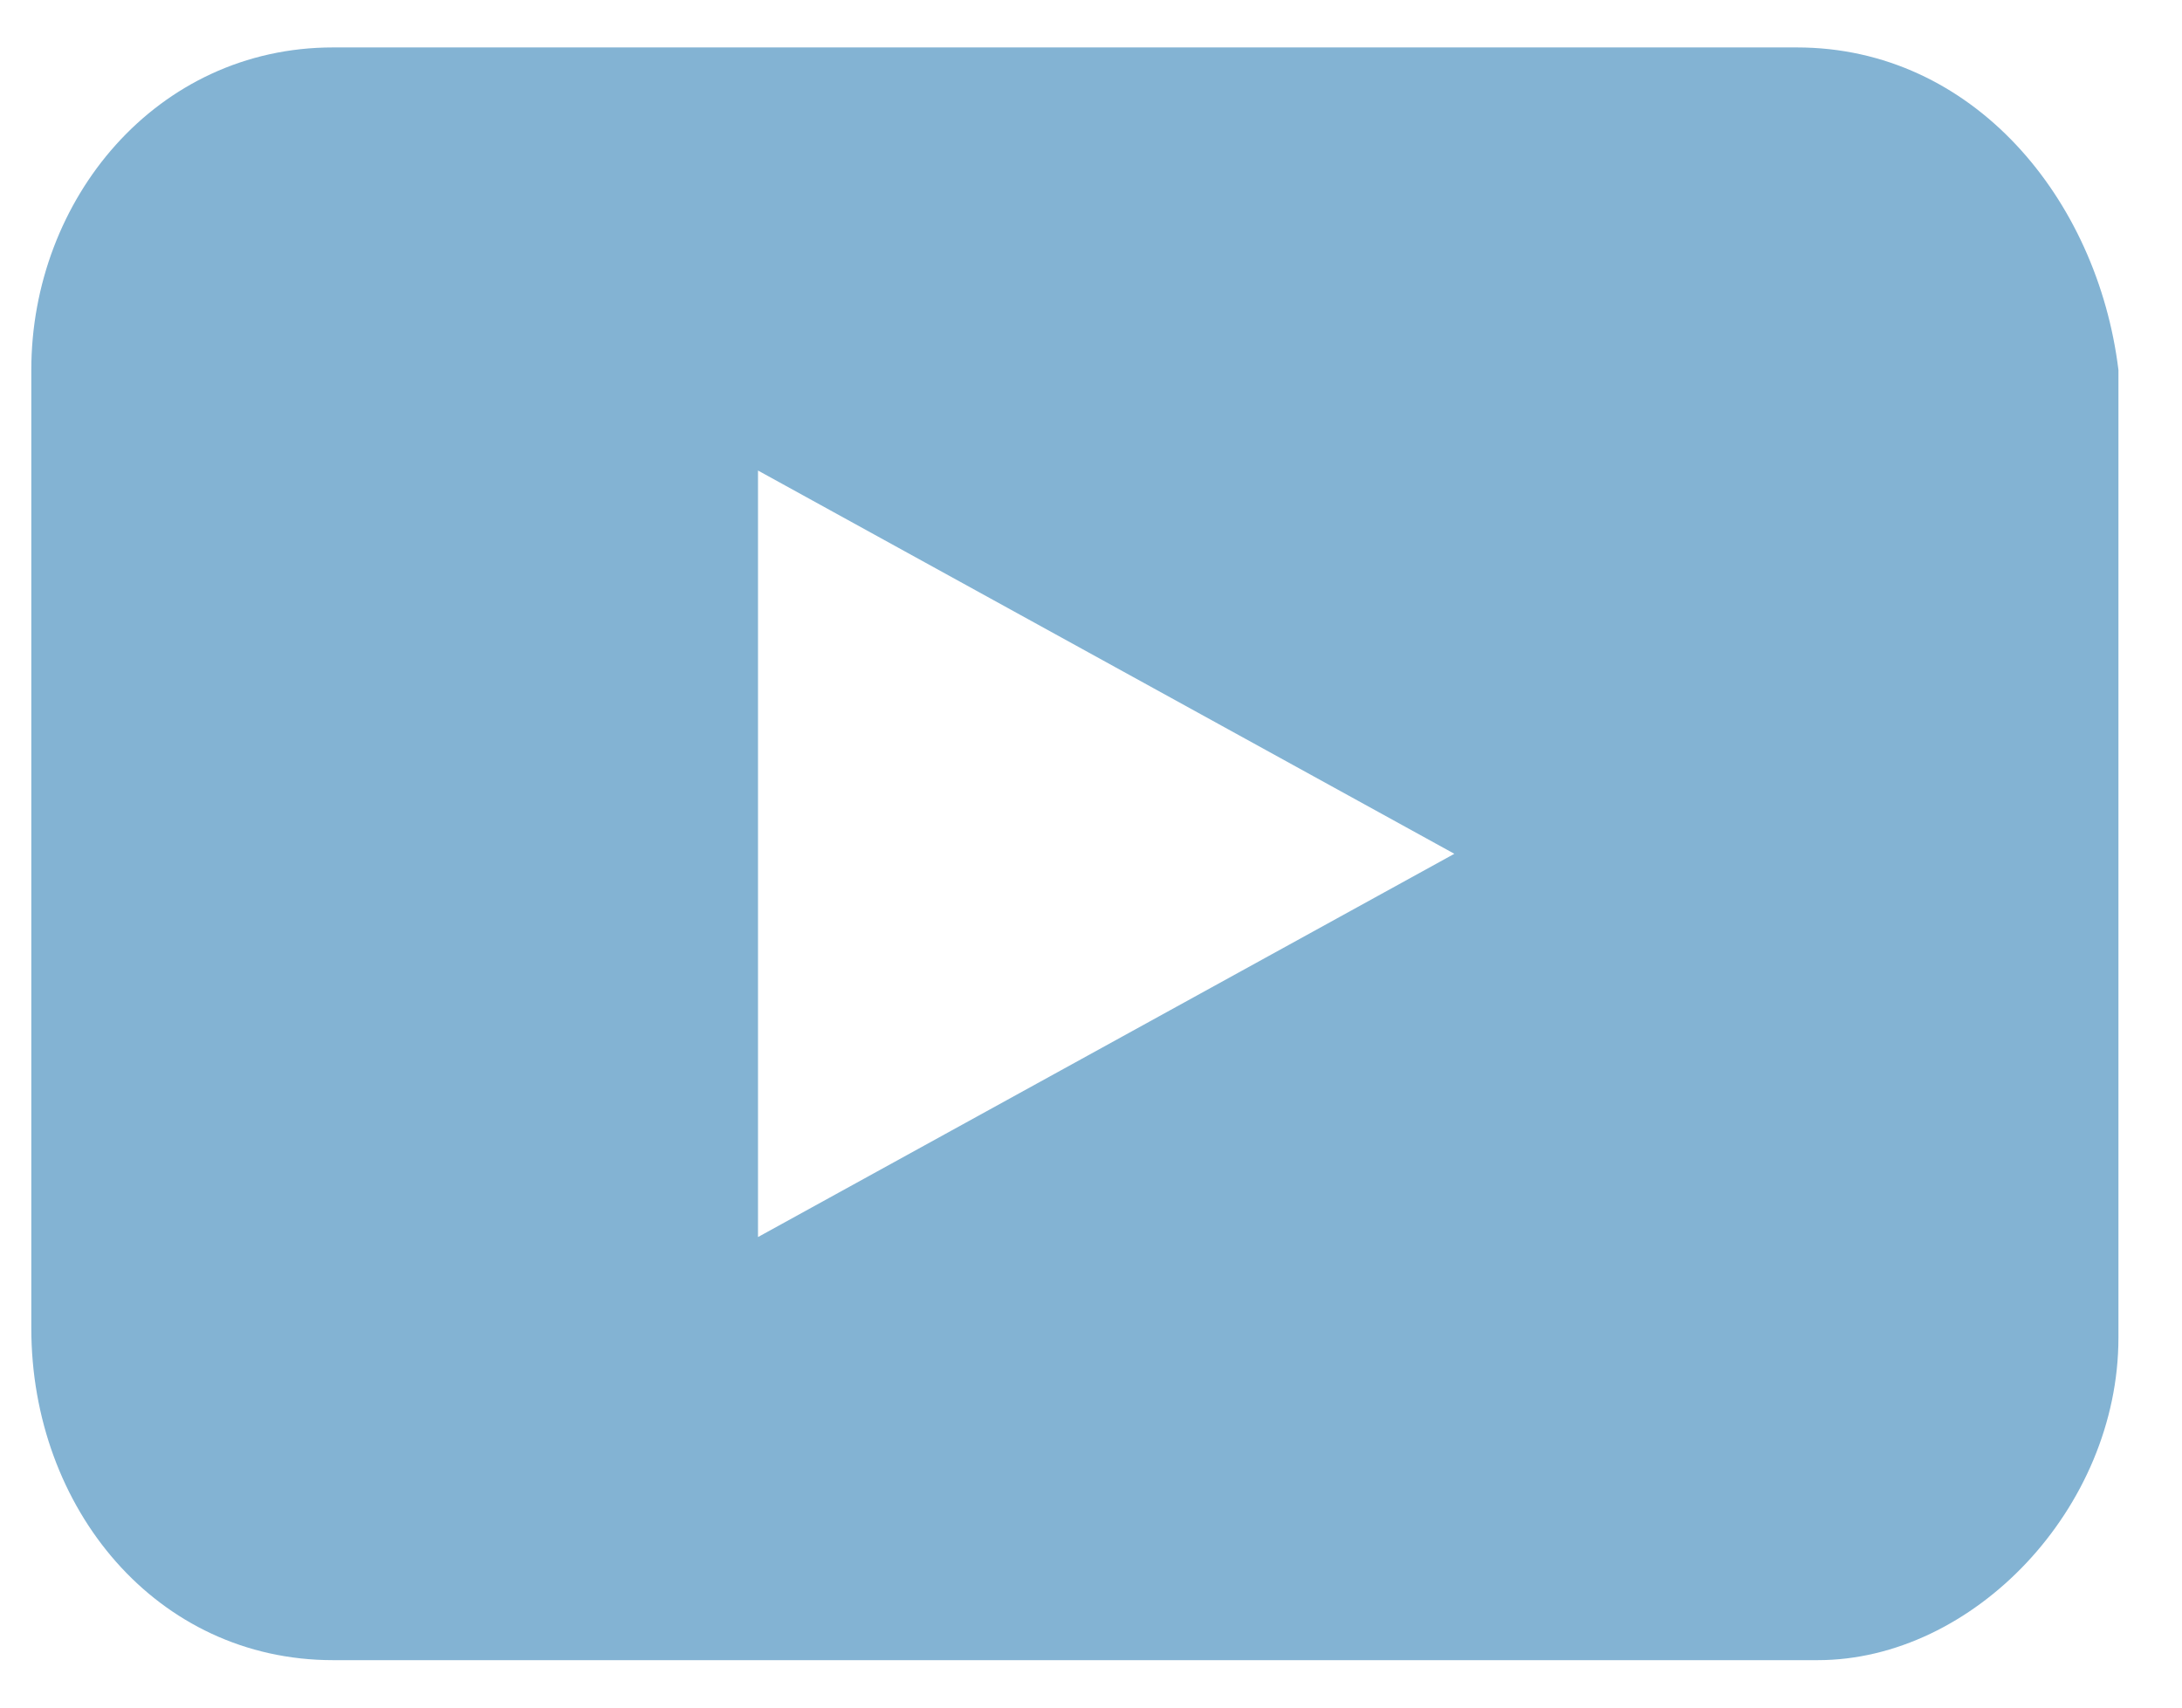
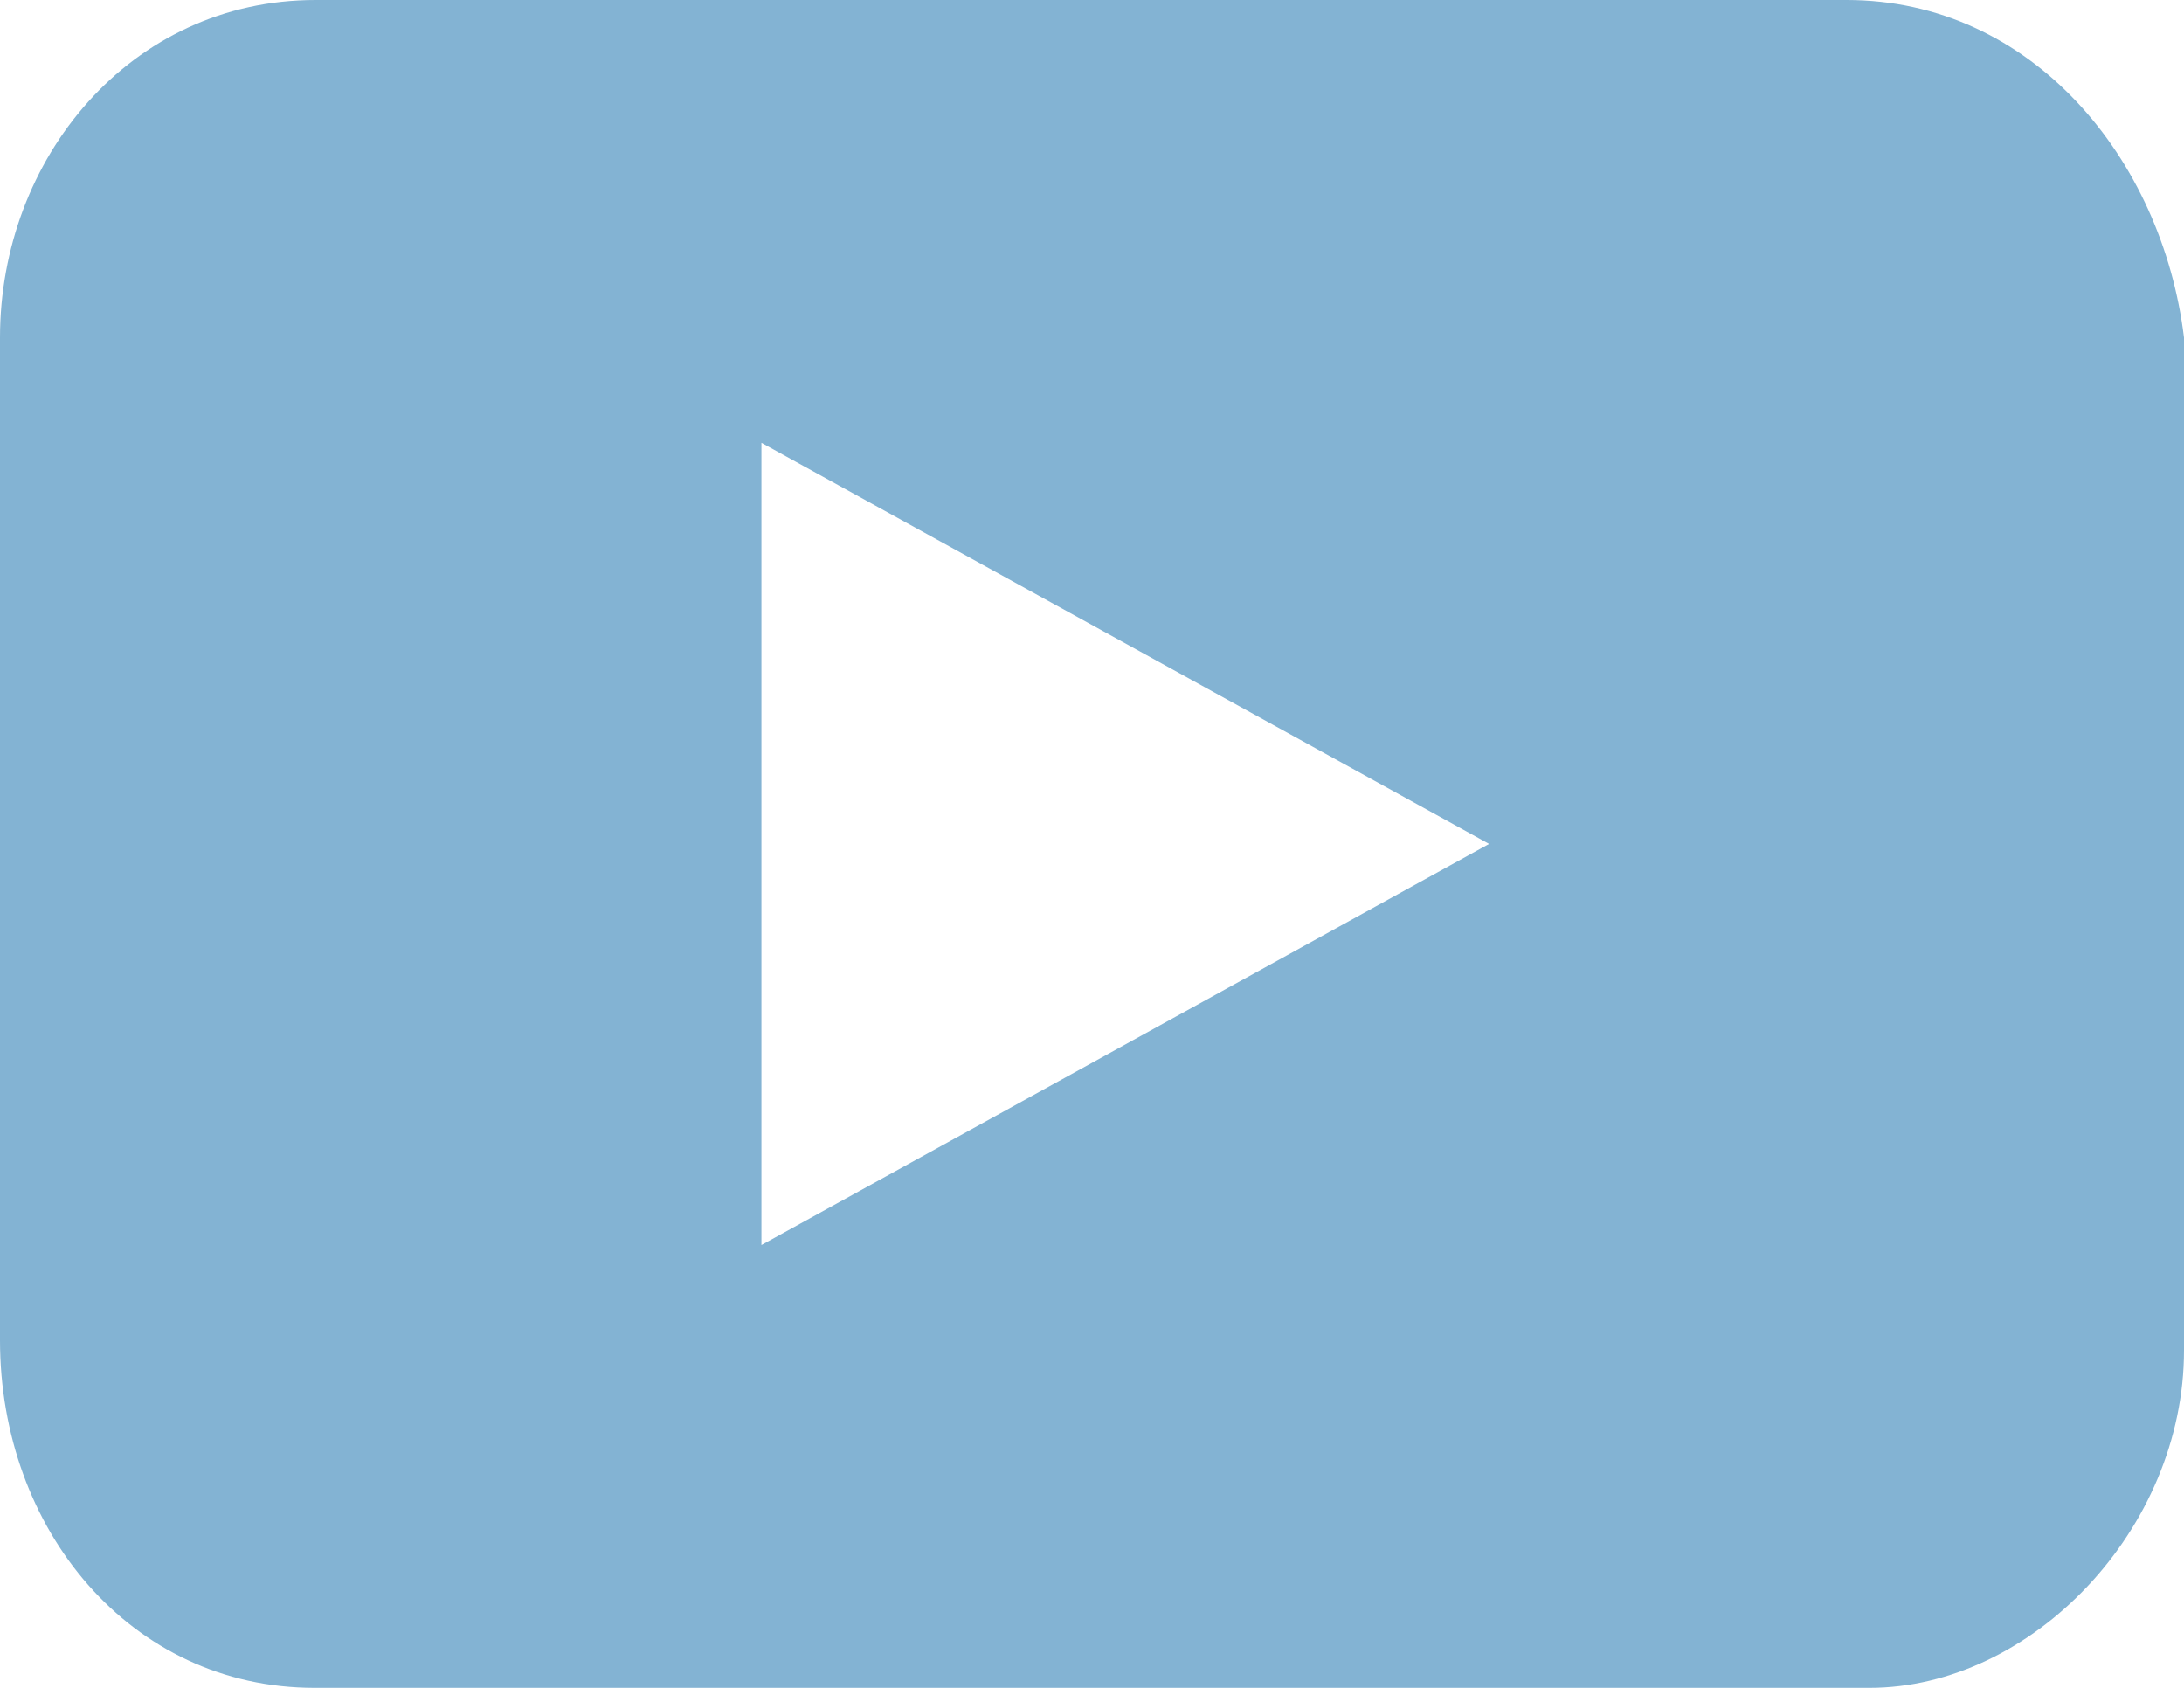
- <svg xmlns="http://www.w3.org/2000/svg" width="23" height="18" fill="none">
-   <path d="M18.94.5H3.51C1.65.5.33 2.1.33 3.9V14c0 1.9 1.32 3.5 3.18 3.5h15.65c1.64 0 3.17-1.6 3.17-3.4V3.9C22.11 2.1 20.8.5 18.94.5ZM7.99 13.04V4.96L15.33 9l-7.34 4.04Z" fill="#83B3D3" />
+ <svg xmlns="http://www.w3.org/2000/svg" width="22" height="17" viewBox="0 0 22 17" fill="none">
+   <path d="M18.6 0H3.18C1.31 0 0 1.6 0 3.4v10.1C0 15.4 1.31 17 3.17 17h15.66c1.64 0 3.17-1.6 3.17-3.4V3.4C21.78 1.6 20.47 0 18.6 0ZM7.67 12.54V4.46L15 8.5l-7.33 4.04Z" fill="#83B3D3" />
</svg>
